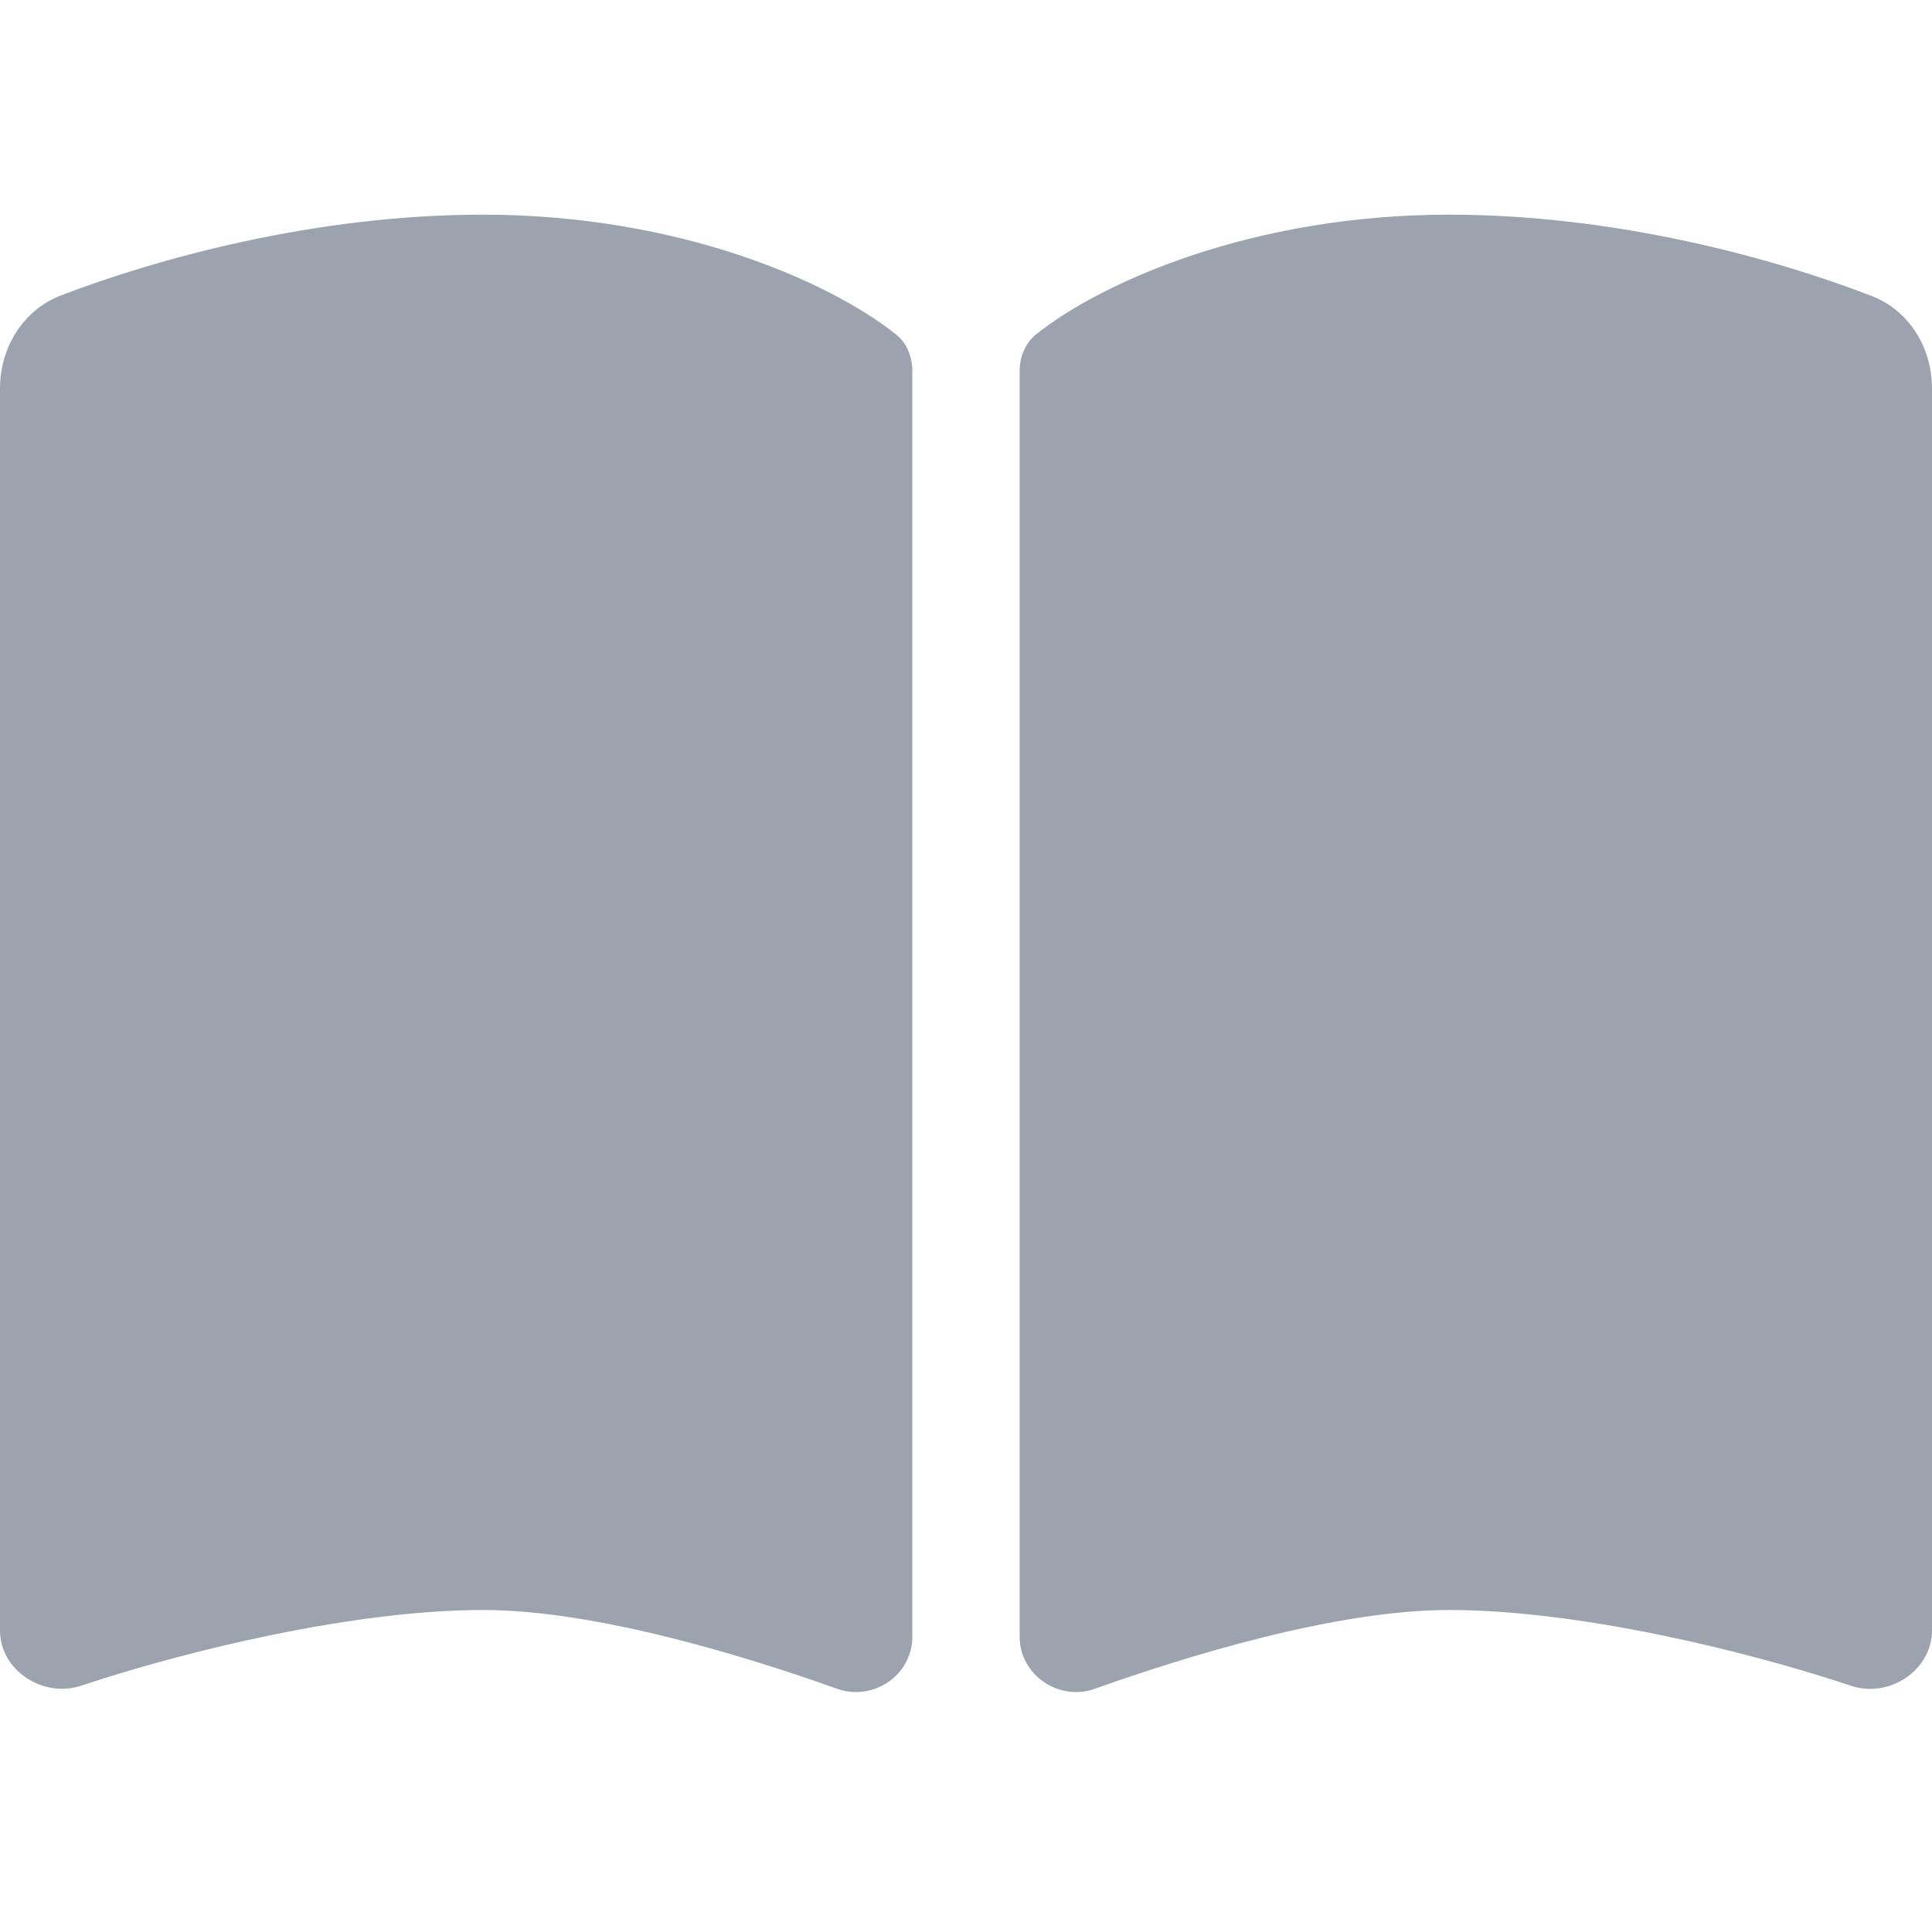
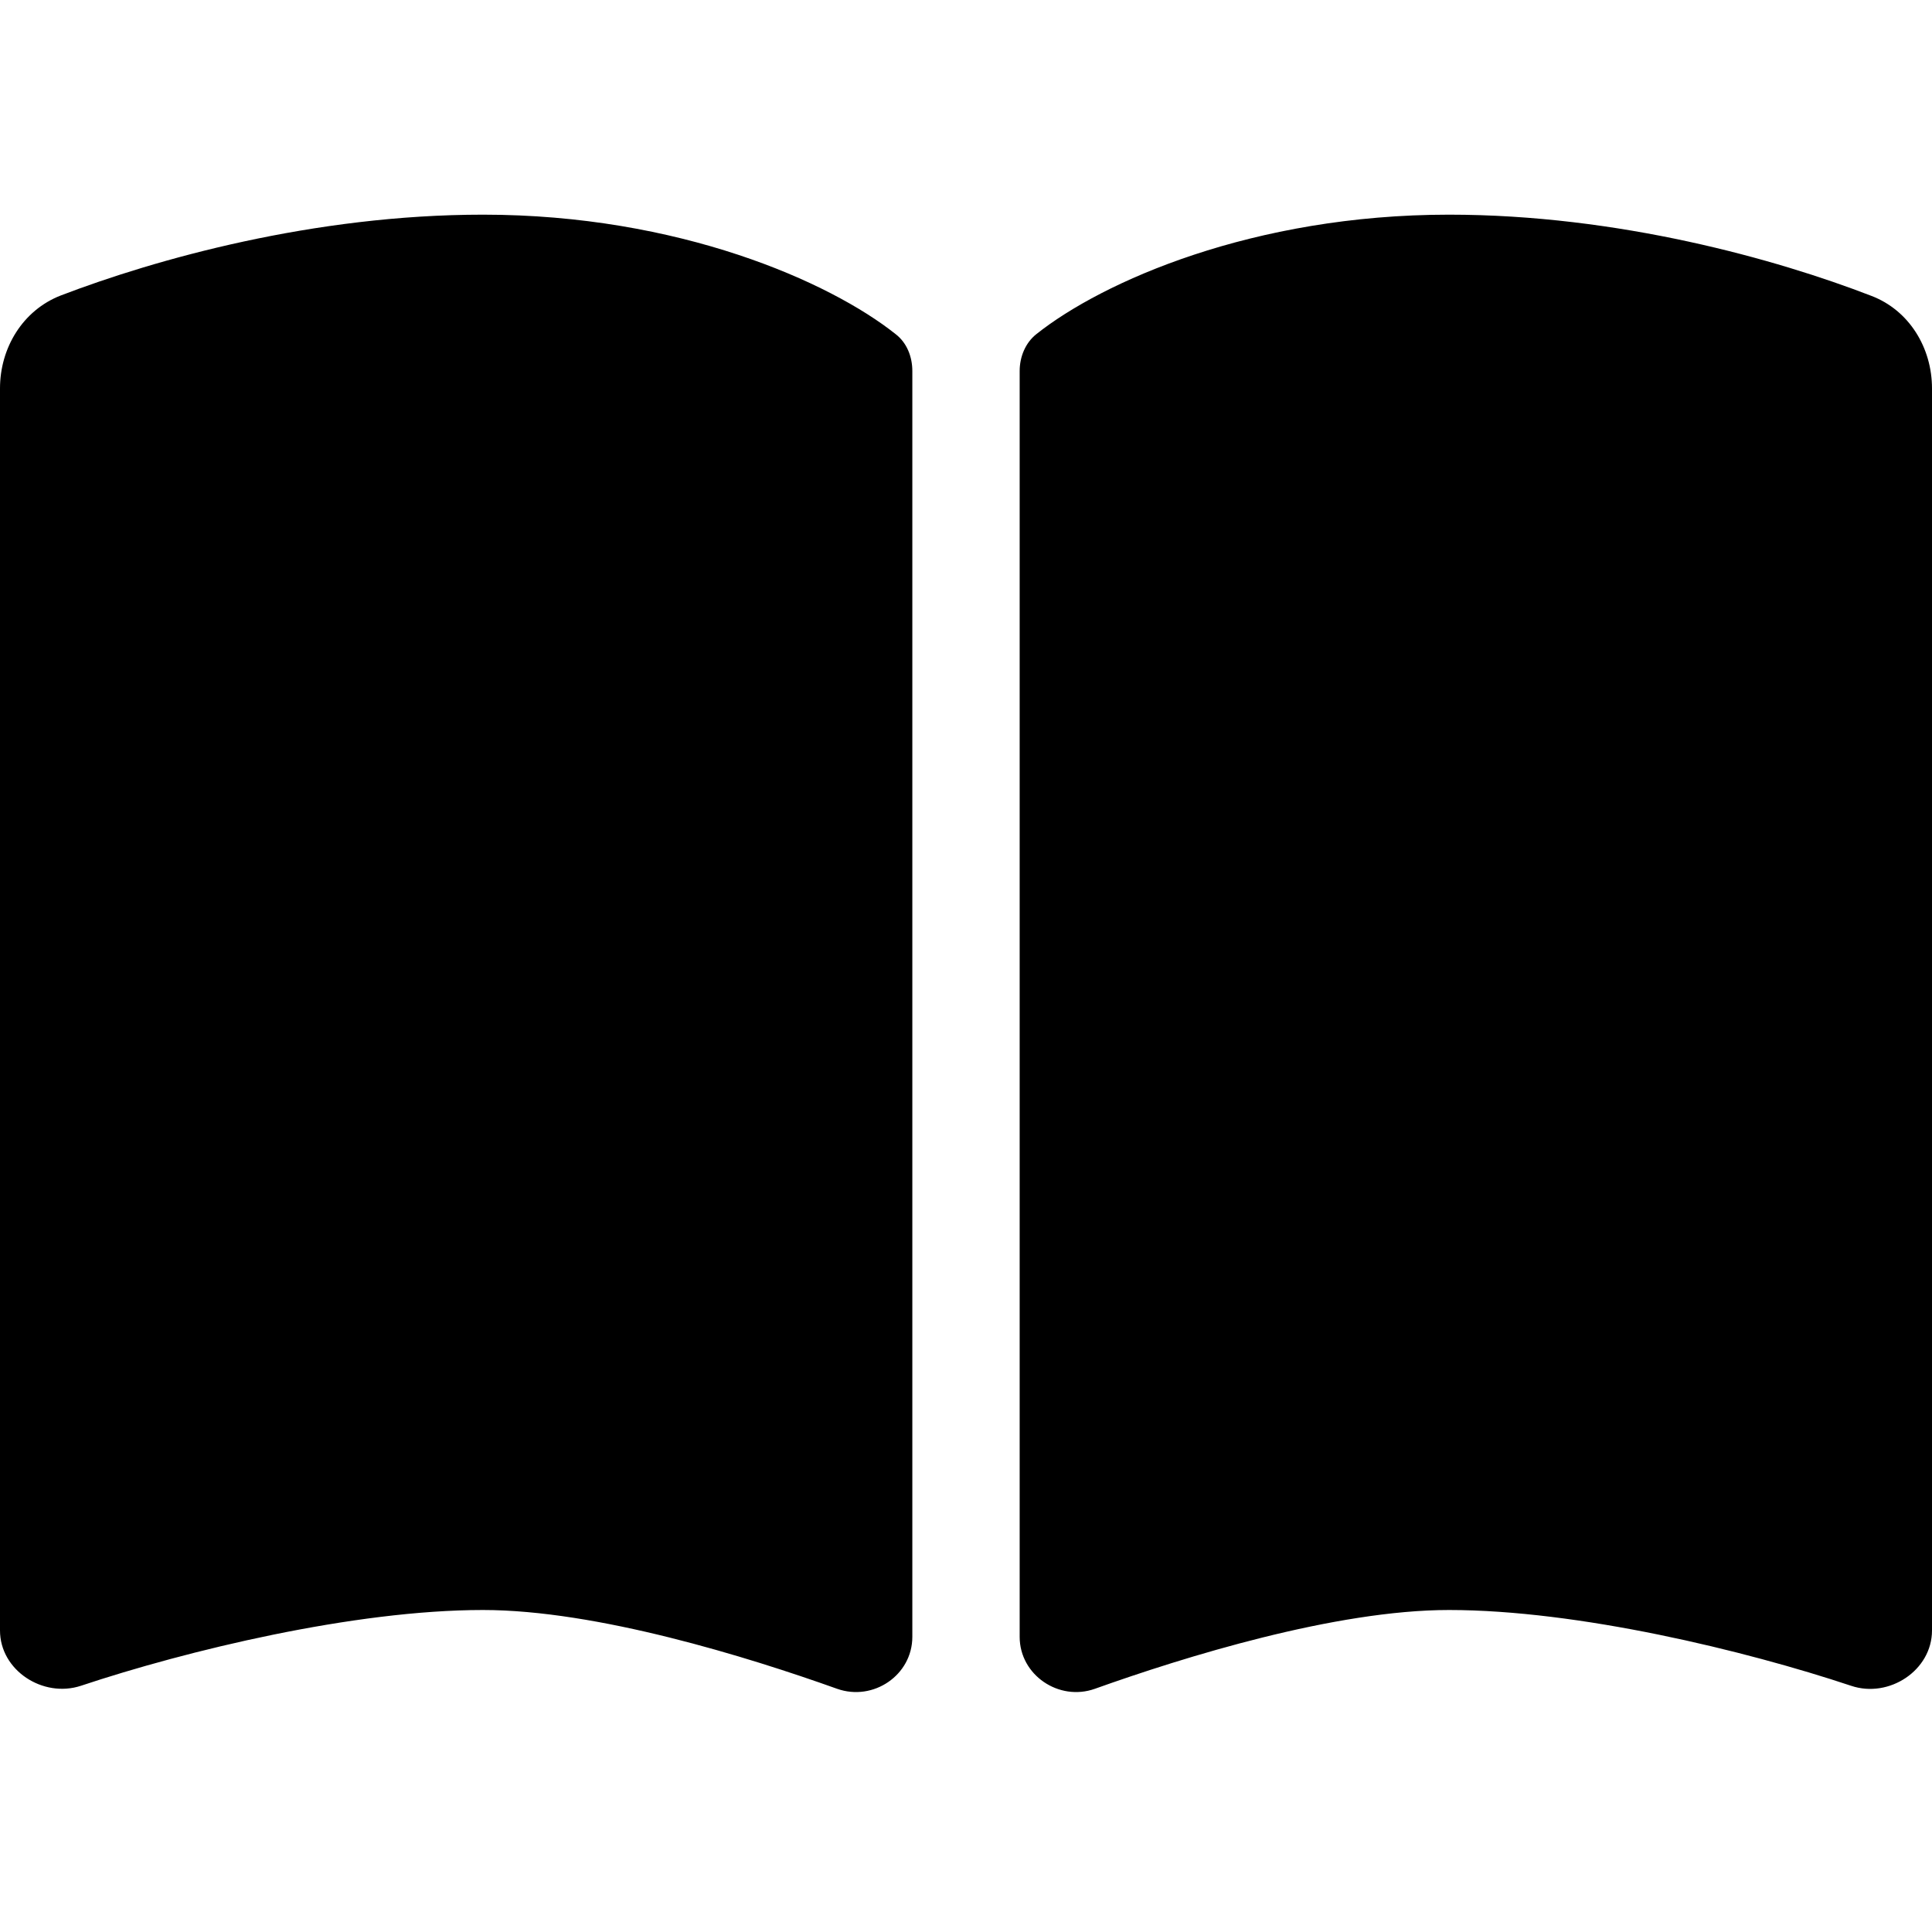
<svg xmlns="http://www.w3.org/2000/svg" viewBox="0 0 576 512" height="25px" width="25px">
-   <path fill="#9ca3af" d="M249.6 471.5c10.8 3.8 22.4-4.1 22.4-15.5V78.6c0-4.2-1.6-8.4-5-11C247.4 52 202.4 32 144 32C93.5 32 46.3 45.3 18.1 56.1C6.8 60.5 0 71.7 0 83.8V454.1c0 11.9 12.8 20.2 24.1 16.5C55.6 460.1 105.5 448 144 448c33.9 0 79 14 105.6 23.5zm76.8 0C353 462 398.1 448 432 448c38.5 0 88.4 12.1 119.9 22.6c11.3 3.8 24.1-4.6 24.1-16.5V83.8c0-12.1-6.8-23.3-18.1-27.6C529.7 45.3 482.5 32 432 32c-58.4 0-103.4 20-123 35.6c-3.3 2.6-5 6.8-5 11V456c0 11.4 11.7 19.3 22.4 15.5z" />
+   <path d="M249.6 471.5c10.8 3.8 22.4-4.1 22.4-15.5V78.6c0-4.2-1.6-8.4-5-11C247.4 52 202.4 32 144 32C93.5 32 46.3 45.3 18.1 56.1C6.8 60.5 0 71.7 0 83.8V454.1c0 11.9 12.8 20.2 24.1 16.5C55.6 460.1 105.5 448 144 448c33.9 0 79 14 105.6 23.5zm76.8 0C353 462 398.1 448 432 448c38.5 0 88.4 12.1 119.9 22.6c11.3 3.8 24.1-4.6 24.1-16.5V83.8c0-12.1-6.8-23.3-18.1-27.6C529.7 45.3 482.5 32 432 32c-58.4 0-103.4 20-123 35.6c-3.3 2.6-5 6.8-5 11V456c0 11.4 11.7 19.3 22.4 15.5z" />
</svg>
